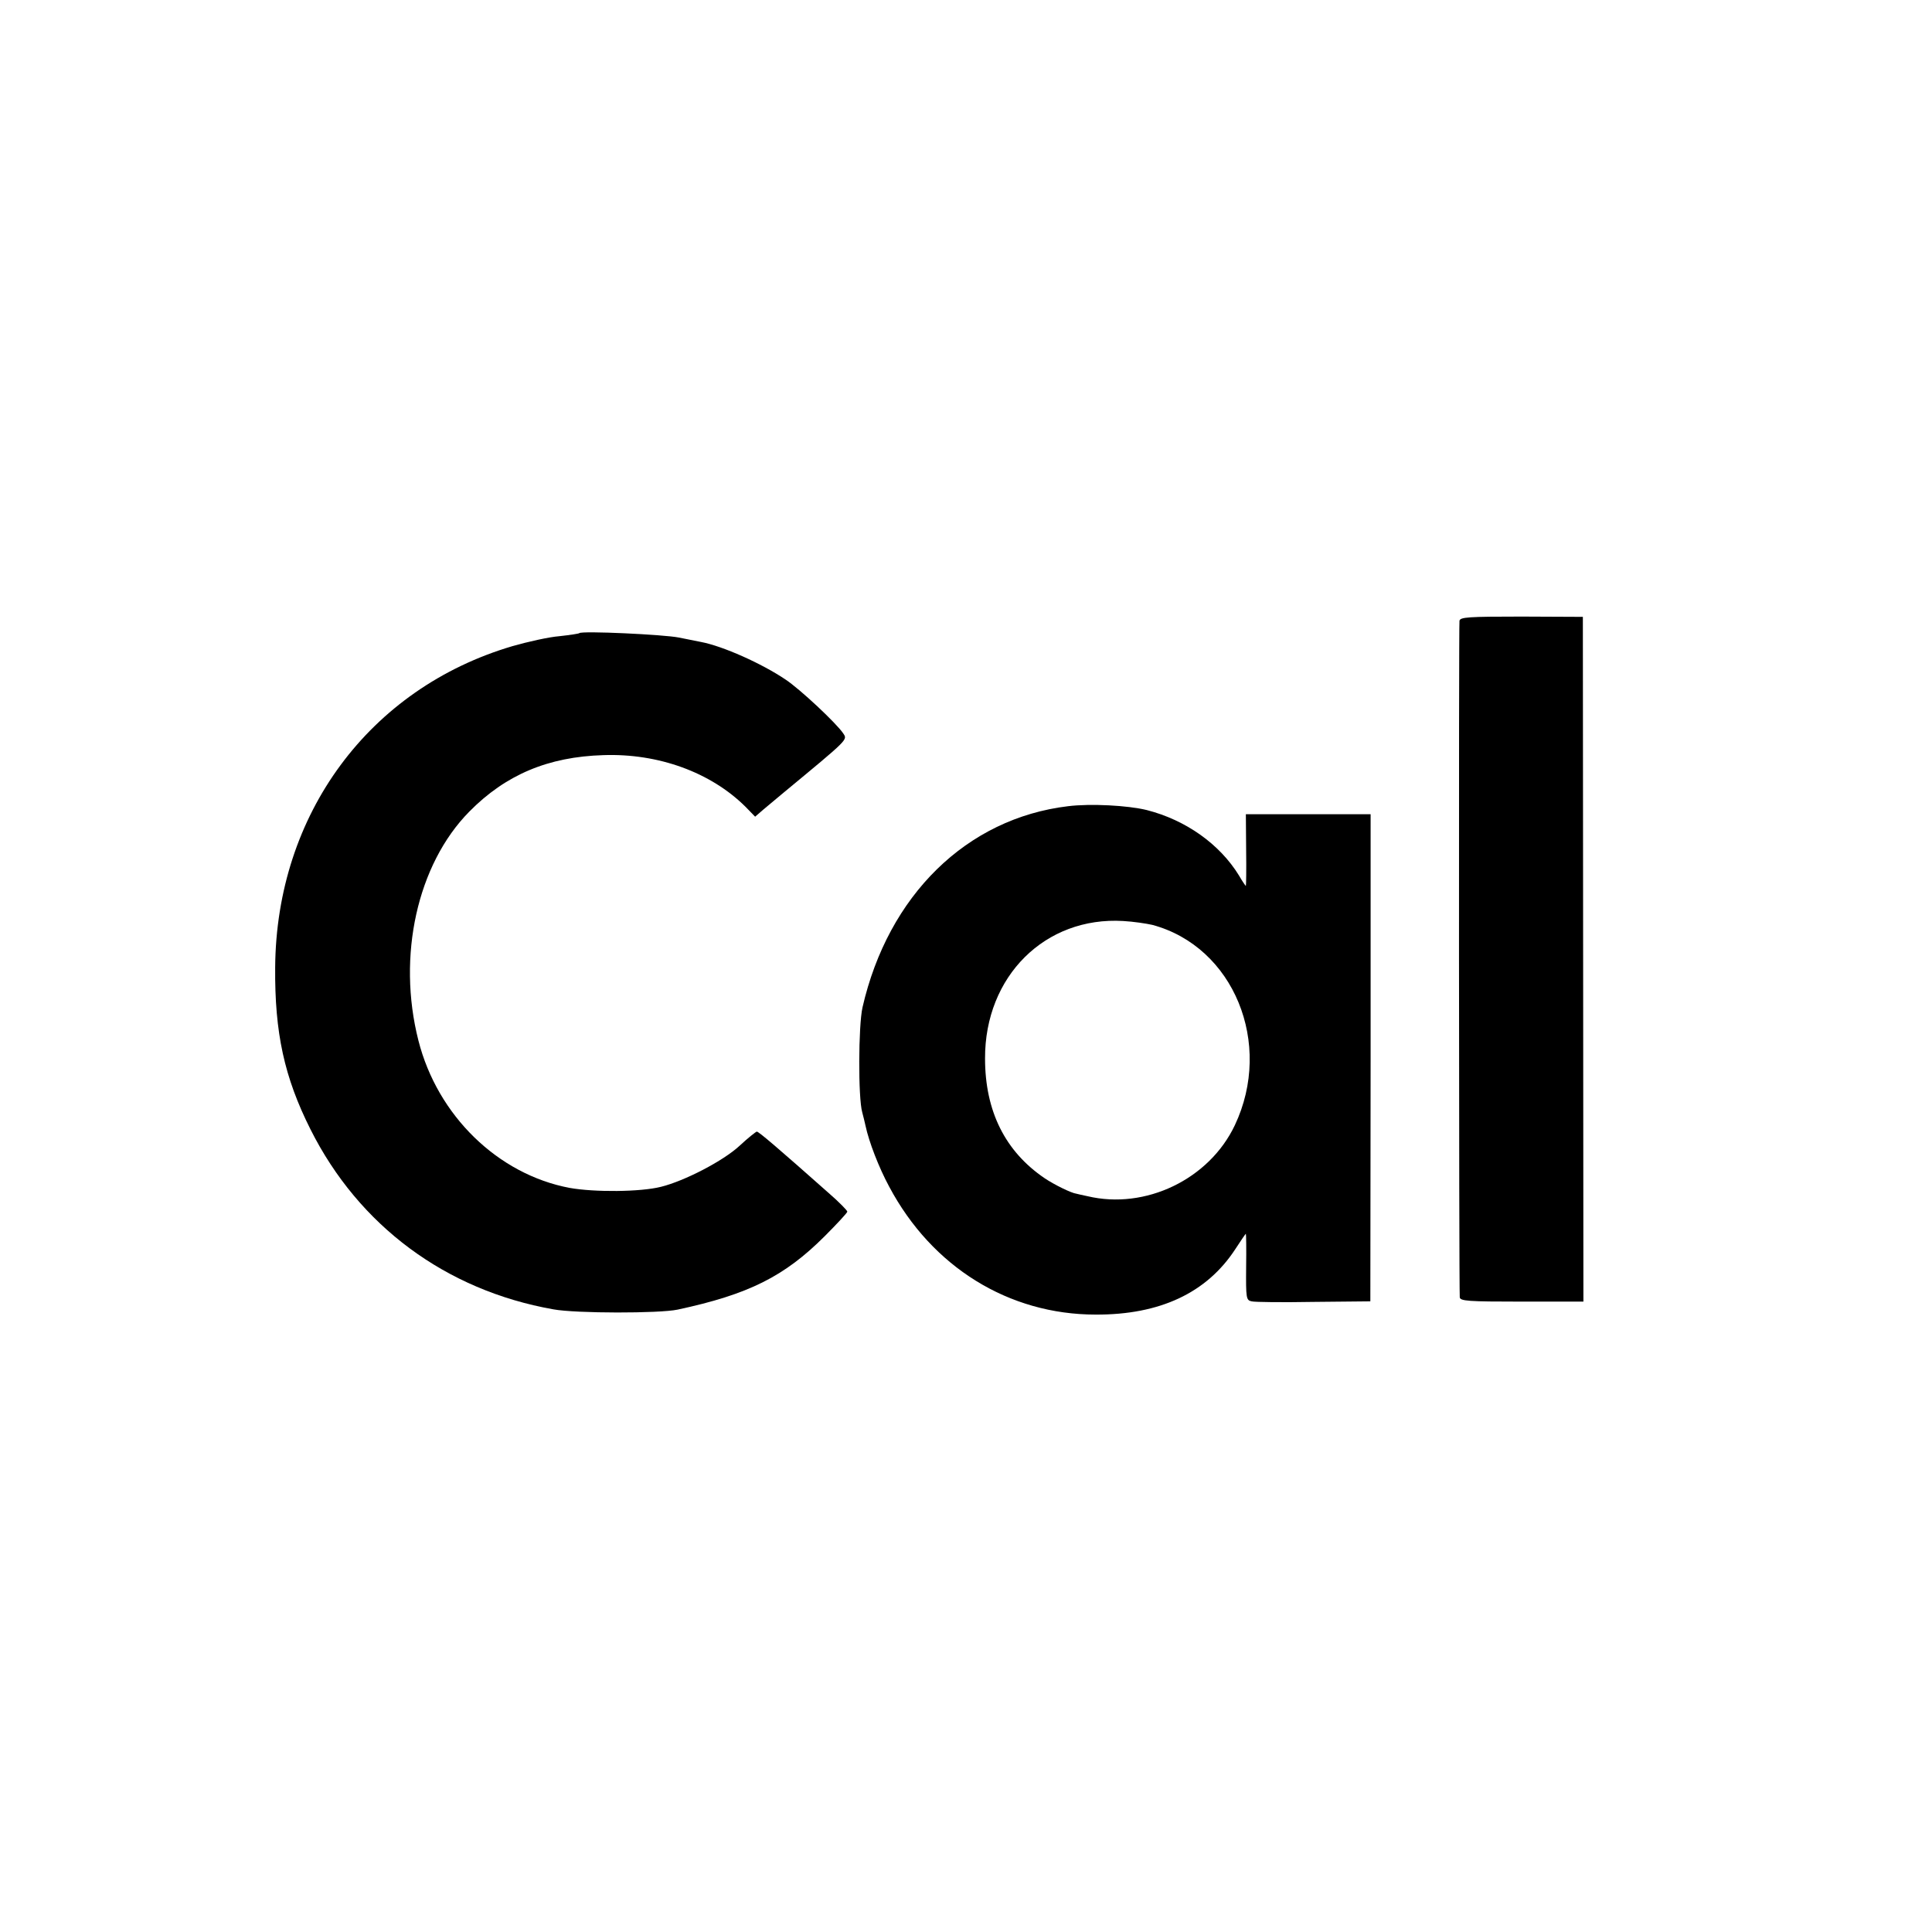
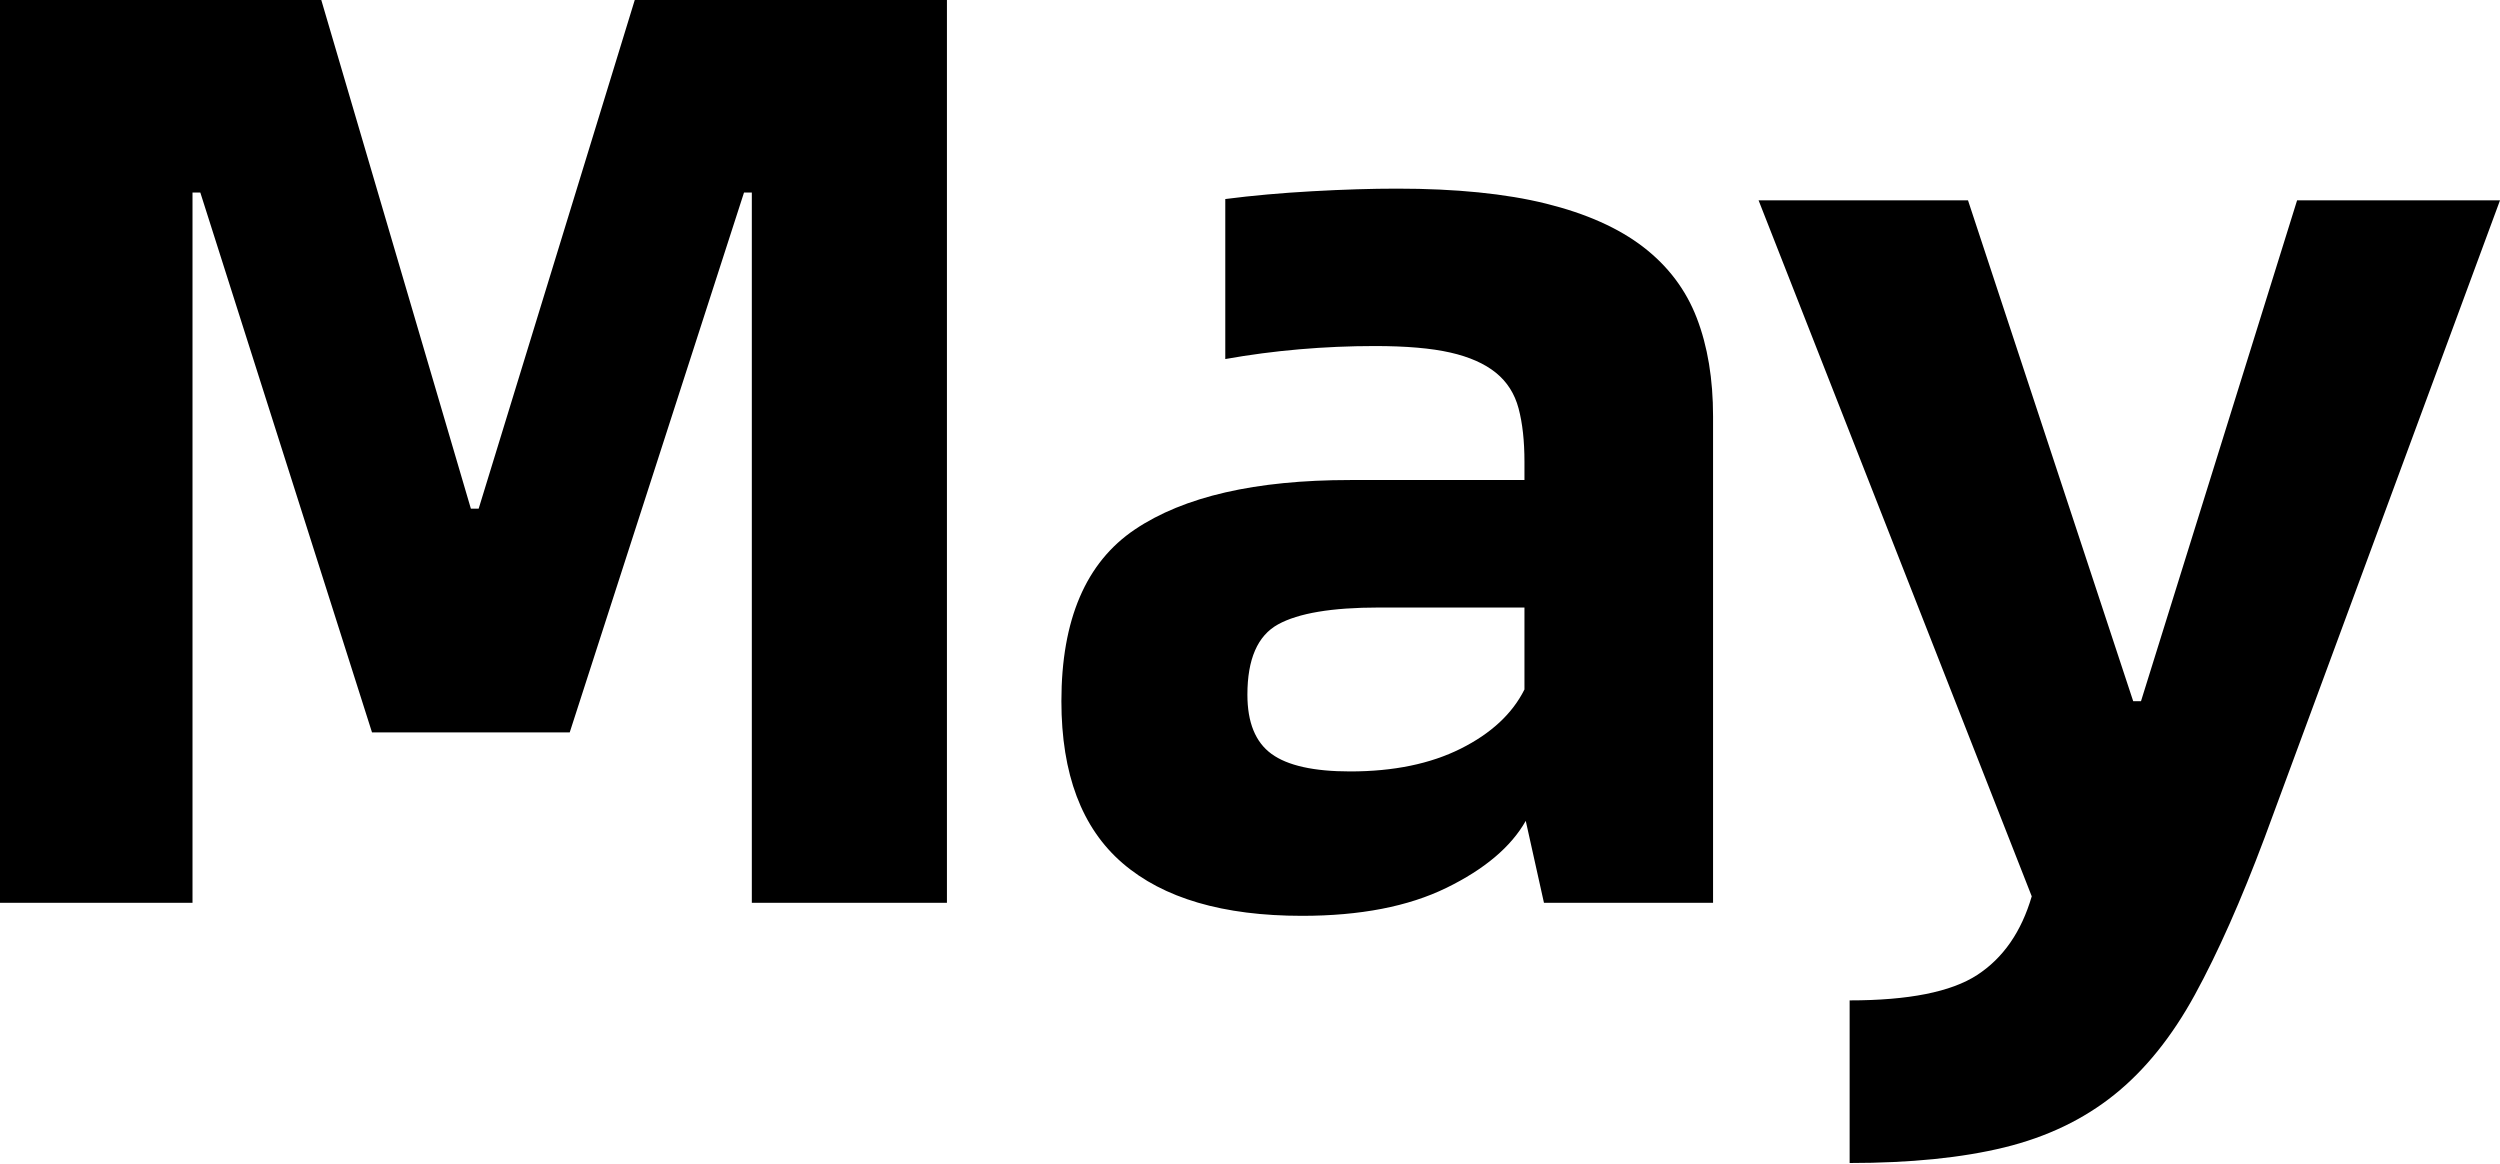
- <svg xmlns="http://www.w3.org/2000/svg" version="1.0" width="700pt" height="700pt" viewBox="0 0 700 700" preserveAspectRatio="xMidYMid meet">
-   <g transform="translate(0,700) scale(0.1,-0.1)" fill="#000000" stroke="none">
-     <path d="M5288 4751 c-3 -14 -2 -2406 1 -2451 1 -14 30 -16 224 -16 l224 0 -1 1241 -1 1240 -222 1 c-193 0 -222 -2 -225 -15z" />
-     <path d="M2099 4706 c-2 -2 -35 -7 -72 -11 -38 -3 -114 -20 -170 -36 -519 -153 -856 -609 -860 -1164 -2 -237 33 -398 128 -587 175 -349 490 -583 880 -652 81 -15 385 -15 450 -1 257 55 387 120 533 266 45 45 82 85 82 89 0 4 -30 35 -67 67 -185 164 -254 223 -261 223 -4 -1 -32 -23 -62 -51 -59 -55 -200 -128 -285 -149 -75 -19 -241 -20 -331 -4 -260 49 -479 262 -548 534 -78 306 -4 638 184 829 132 134 286 199 486 205 199 7 389 -62 515 -187 l35 -36 30 26 c16 13 49 41 73 61 238 197 232 191 216 215 -24 36 -156 160 -209 195 -86 58 -227 121 -306 136 -14 3 -50 10 -80 16 -54 11 -352 25 -361 16z" />
-     <path d="M3870 4079 c-368 -44 -652 -323 -745 -729 -15 -67 -16 -327 -1 -380 4 -14 9 -36 12 -49 12 -57 48 -151 86 -221 155 -291 433 -463 748 -463 233 -1 402 79 505 236 20 31 38 57 39 57 1 0 2 -54 1 -120 -1 -114 0 -121 20 -125 11 -3 112 -4 225 -2 l205 2 1 883 0 882 -226 0 -226 0 1 -130 c1 -71 0 -130 -1 -130 -1 0 -13 17 -25 38 -70 114 -193 201 -334 237 -69 17 -204 24 -285 14z m305 -430 c295 -79 439 -430 299 -726 -93 -196 -324 -307 -534 -257 -19 4 -37 8 -40 9 -18 2 -81 33 -115 56 -143 97 -216 243 -216 434 -1 298 218 515 501 498 36 -2 83 -9 105 -14z" />
+ <svg xmlns="http://www.w3.org/2000/svg" width="546px" height="254px" viewBox="0 0 546 254" version="1.1">
+   <g id="页面-1" stroke="none" stroke-width="1" fill="none" fill-rule="evenodd">
+     <path d="M42.044,197.177 L42.044,42.049 L43.748,42.049 L81.247,159.957 L124.427,159.957 L162.493,42.049 L164.198,42.049 L164.198,197.177 L206.81,197.177 L206.81,0 L138.631,0 L104.541,111.089 L102.837,111.089 L70.168,0 L0,0 L0,197.177 L42.044,197.177 Z M284.363,200.018 C297.052,200.018 307.563,197.982 315.896,193.909 C324.229,189.837 330.005,184.96 333.225,179.277 L333.225,179.277 L337.202,197.177 L374.132,197.177 L374.132,90.917 C374.132,82.773 372.948,75.622 370.581,69.466 C368.214,63.311 364.331,58.149 358.934,53.982 C353.536,49.815 346.434,46.642 337.628,44.464 C328.822,42.286 317.979,41.197 305.101,41.197 C299.609,41.197 293.454,41.386 286.636,41.765 C279.818,42.144 273.473,42.712 267.602,43.47 L267.602,43.47 L267.602,78.416 C272.905,77.469 278.303,76.759 283.795,76.285 C289.287,75.812 294.779,75.575 300.272,75.575 C307.089,75.575 312.582,76.048 316.748,76.996 C320.915,77.943 324.229,79.411 326.691,81.399 C329.153,83.388 330.81,85.993 331.662,89.213 C332.515,92.433 332.941,96.315 332.941,100.861 L332.941,100.861 L332.941,104.839 L294.874,104.839 C274.231,104.839 258.559,108.438 247.859,115.635 C237.159,122.833 231.809,135.334 231.809,153.139 C231.809,169.049 236.259,180.84 245.16,188.511 C254.061,196.182 267.129,200.018 284.363,200.018 Z M294.874,168.481 C286.92,168.481 281.191,167.202 277.687,164.645 C274.184,162.088 272.432,157.779 272.432,151.718 C272.432,143.952 274.657,138.838 279.108,136.376 C283.558,133.913 290.897,132.682 301.124,132.682 L301.124,132.682 L332.941,132.682 L332.941,150.582 C330.289,155.885 325.649,160.194 319.021,163.509 C312.392,166.824 304.343,168.481 294.874,168.481 Z M403.96,254 C417.217,254 428.486,252.864 437.766,250.591 C447.046,248.318 455.047,244.482 461.771,239.084 C468.494,233.686 474.365,226.393 479.383,217.207 C484.402,208.021 489.468,196.609 494.582,182.971 L494.582,182.971 L546,43.754 L501.684,43.754 L467.594,153.139 L465.89,153.139 L429.812,43.754 L384.075,43.754 L443.732,195.756 C441.459,203.522 437.482,209.252 431.8,212.945 C426.119,216.639 416.839,218.485 403.96,218.485 L403.96,218.485 L403.96,254 Z" id="safari-pinned-tab" fill="#000000" fill-rule="nonzero" />
  </g>
</svg>
